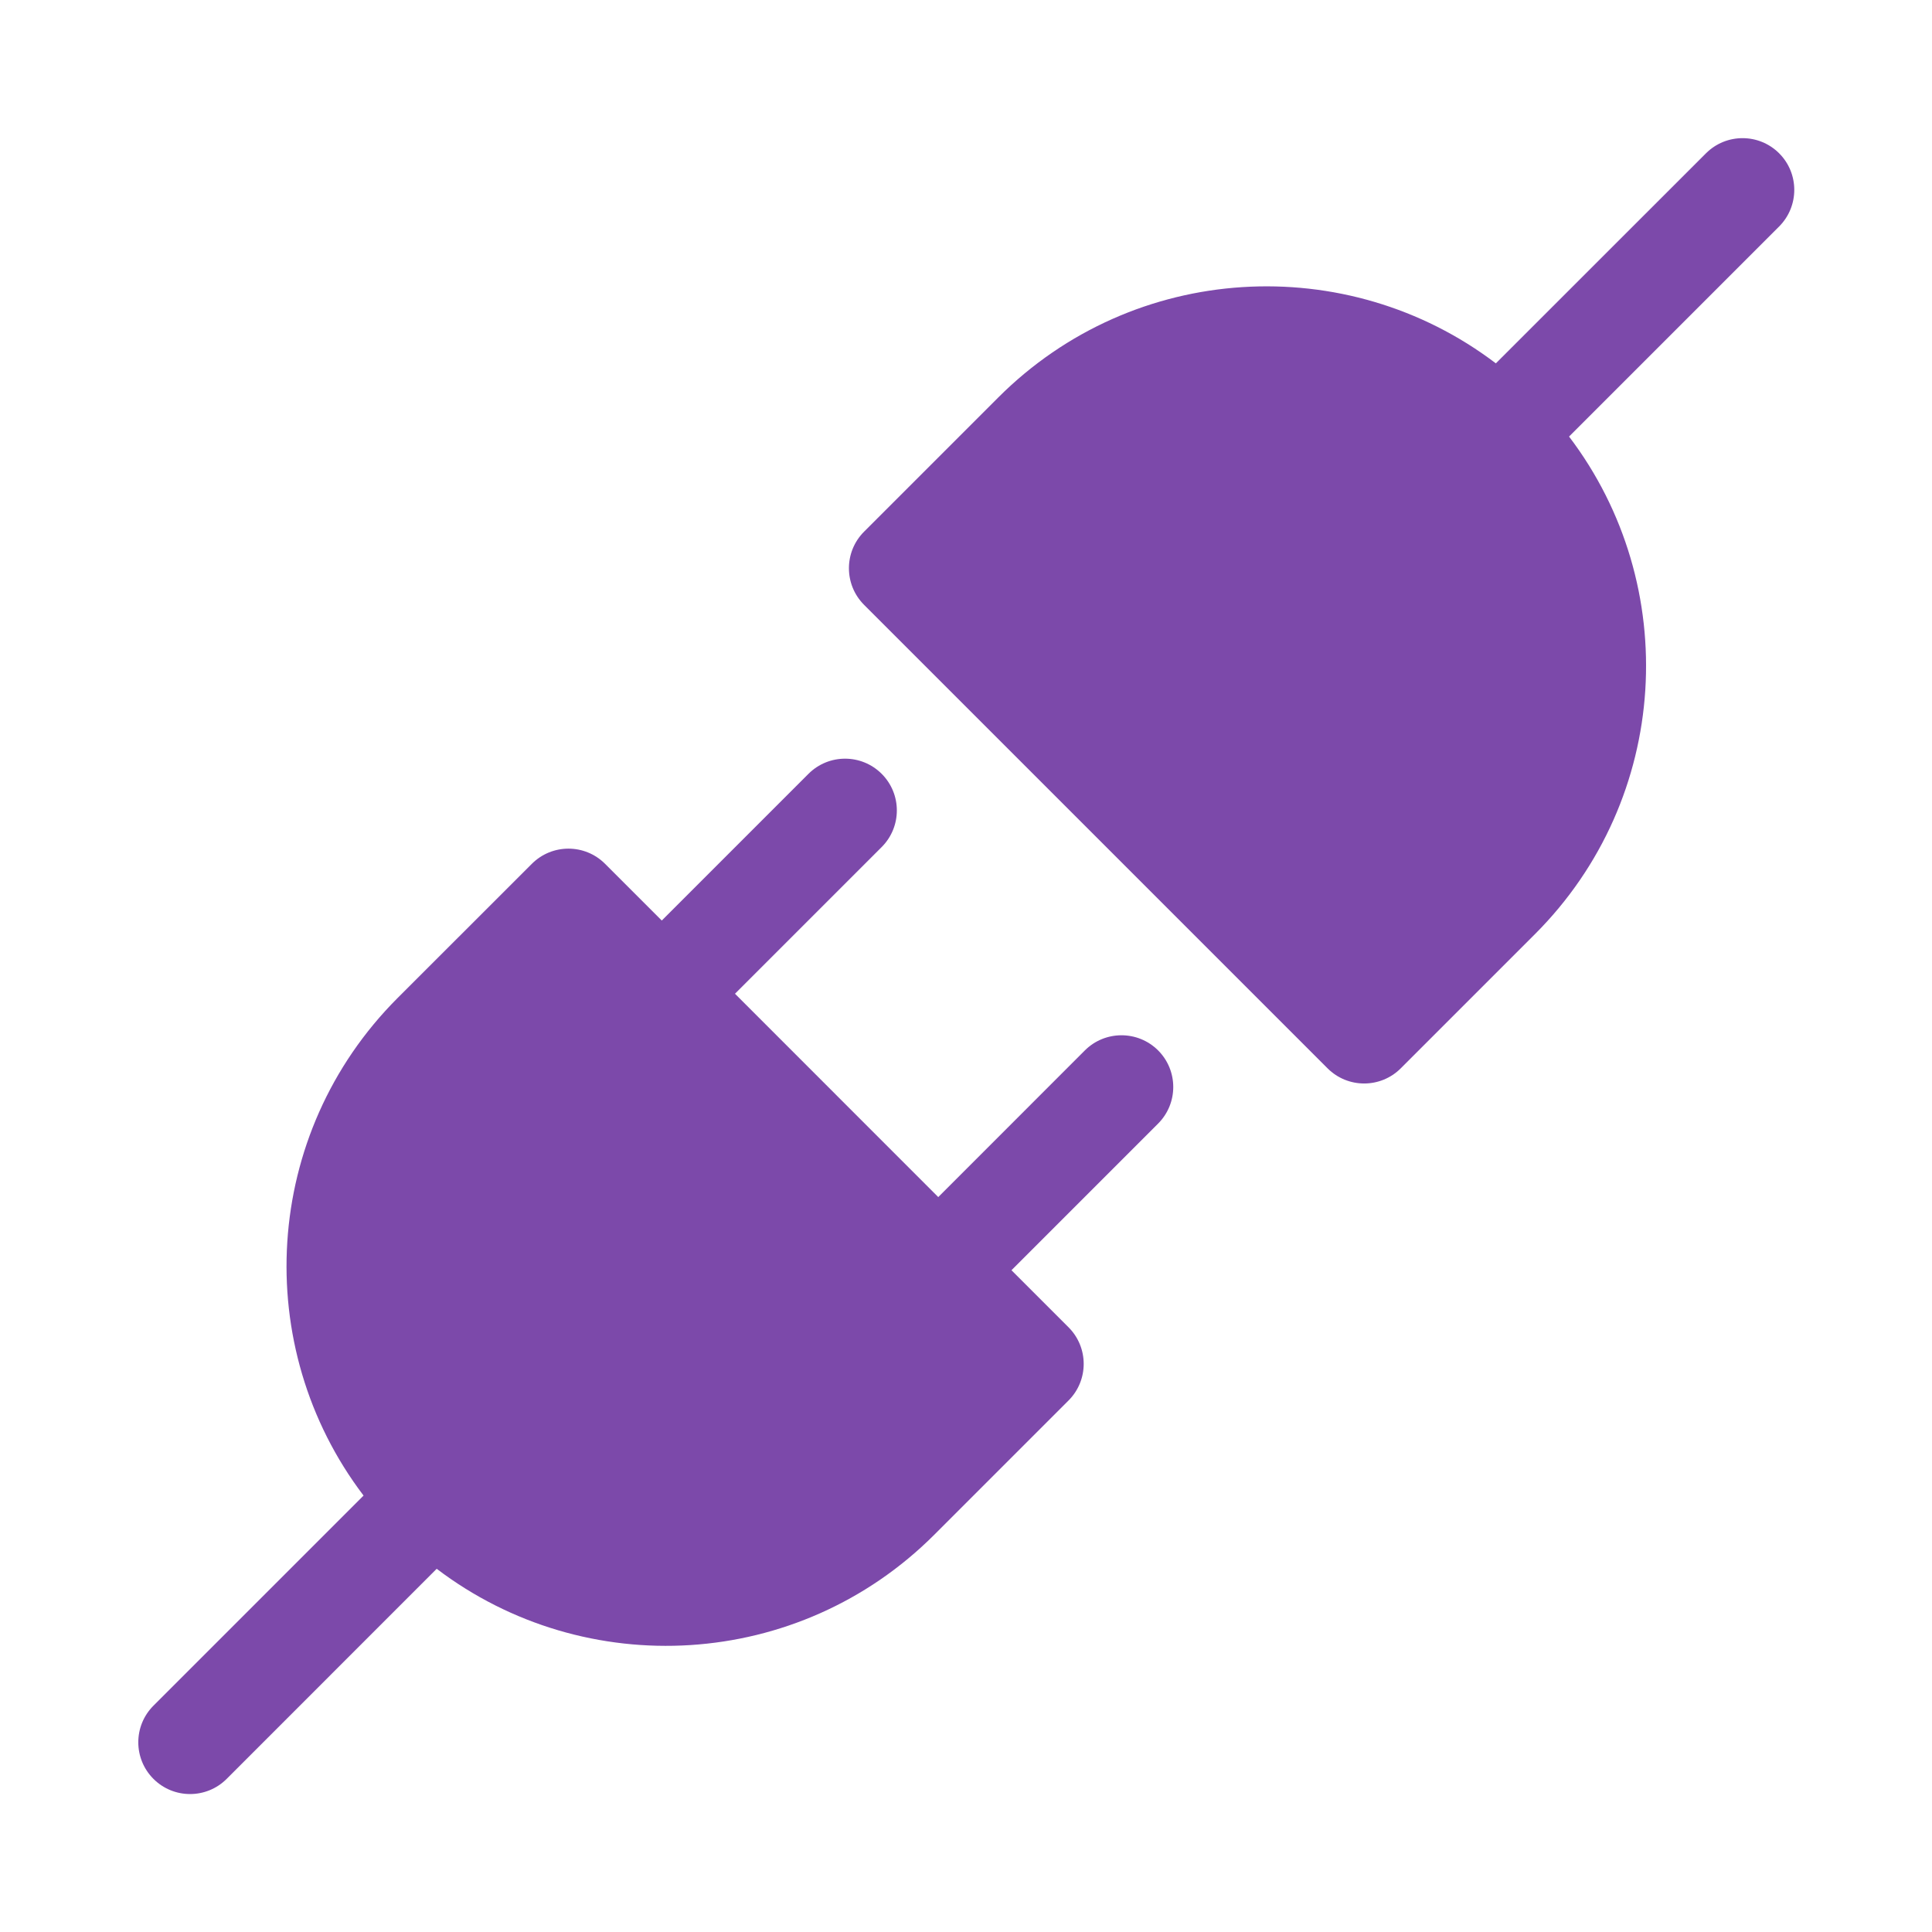
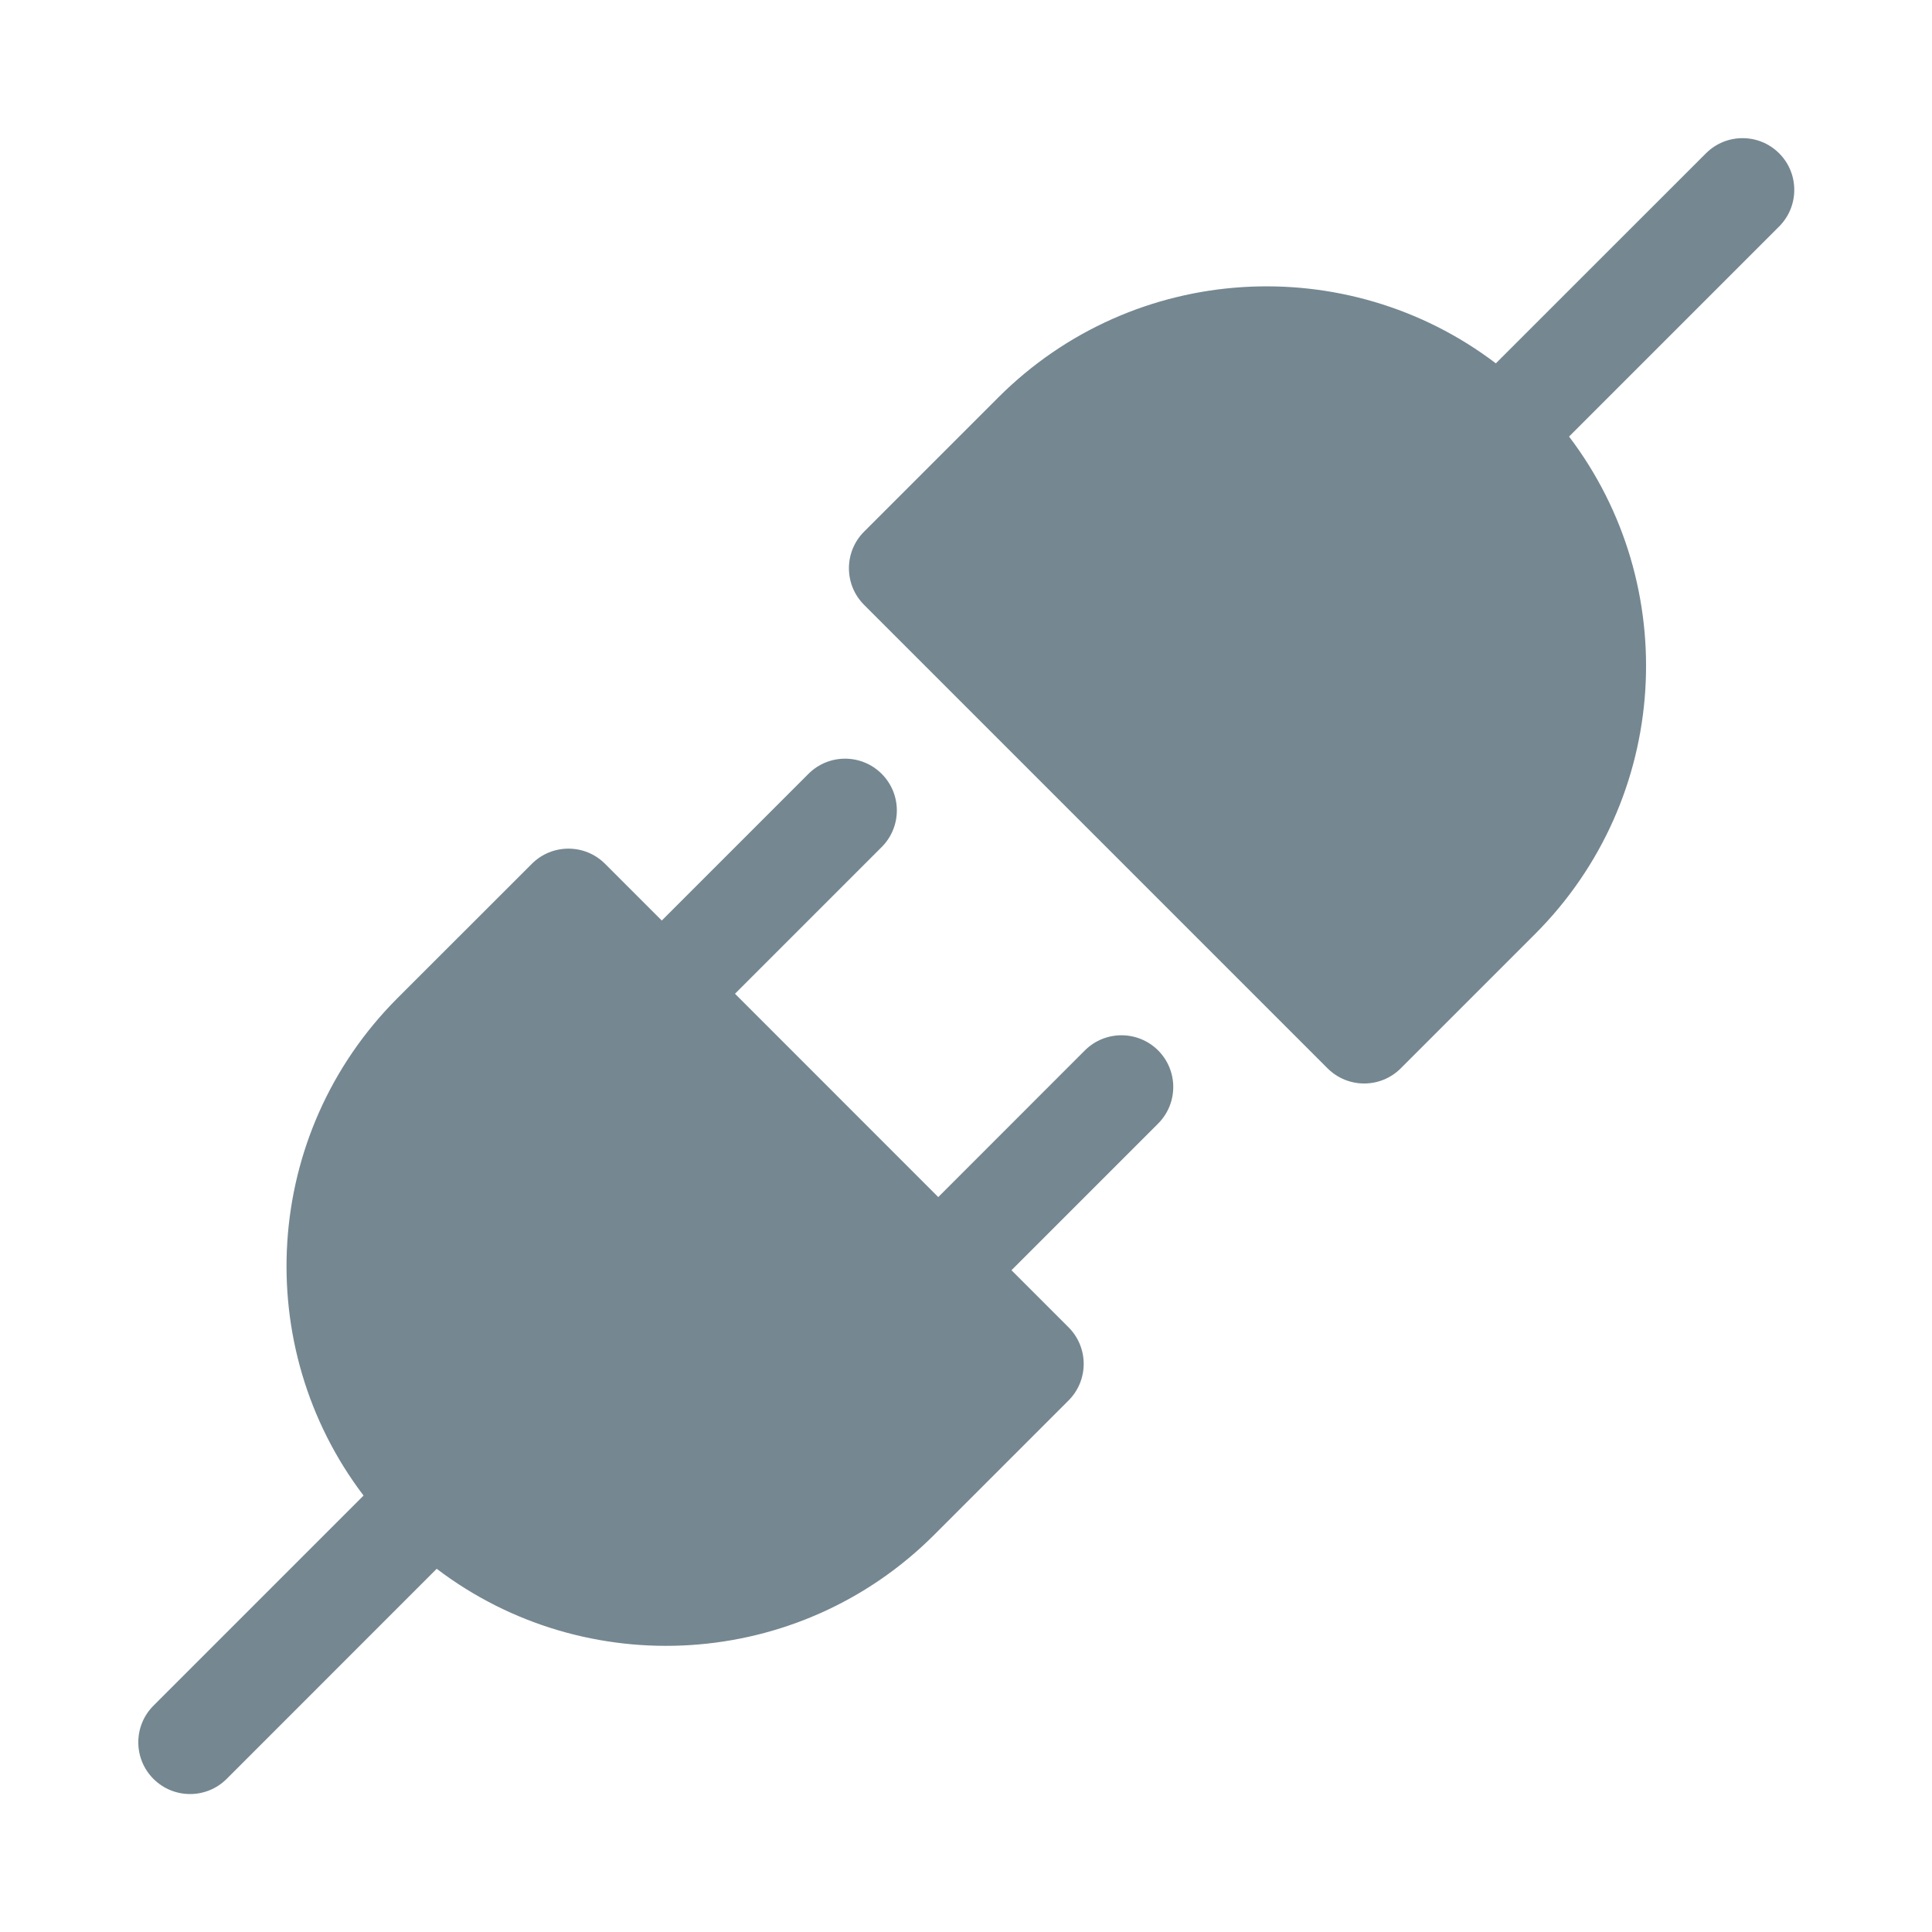
- <svg width="24px" height="24px" viewBox="0 0 28 28" fill="#7C49AA">
-   <path d="M22.74 6.327C24.378 8.483 24.213 11.571 22.245 13.539L20.301 15.483C20.008 15.776 19.533 15.776 19.24 15.483L12.523 8.766C12.23 8.473 12.23 7.998 12.523 7.705L14.467 5.761C16.435 3.793 19.524 3.628 21.679 5.266L24.724 2.222C25.017 1.929 25.492 1.929 25.785 2.222C26.077 2.514 26.077 2.989 25.785 3.282L22.74 6.327Z" fill="#7C49AA" />
-   <path d="M12.778 12.276C13.071 11.983 13.071 11.508 12.778 11.215C12.485 10.922 12.01 10.922 11.717 11.215L9.591 13.341L8.769 12.519C8.476 12.226 8.001 12.226 7.708 12.519L5.763 14.463C3.795 16.431 3.631 19.52 5.269 21.675L2.224 24.72C1.931 25.013 1.931 25.488 2.224 25.781C2.517 26.074 2.992 26.074 3.285 25.781L6.329 22.736C8.485 24.375 11.573 24.21 13.541 22.242L15.486 20.297C15.779 20.004 15.779 19.529 15.486 19.236L14.659 18.409L16.784 16.284C17.077 15.991 17.077 15.516 16.784 15.223C16.491 14.931 16.016 14.931 15.723 15.223L13.598 17.349L10.652 14.402L12.778 12.276Z" fill="#7C49AA" />
+ <svg width="24px" height="24px" viewBox="0 0 28 28" fill="#758791">
+   <path d="M22.74 6.327C24.378 8.483 24.213 11.571 22.245 13.539L20.301 15.483C20.008 15.776 19.533 15.776 19.24 15.483L12.523 8.766C12.23 8.473 12.23 7.998 12.523 7.705L14.467 5.761C16.435 3.793 19.524 3.628 21.679 5.266L24.724 2.222C25.017 1.929 25.492 1.929 25.785 2.222C26.077 2.514 26.077 2.989 25.785 3.282L22.74 6.327Z" fill="#758791" />
+   <path d="M12.778 12.276C13.071 11.983 13.071 11.508 12.778 11.215C12.485 10.922 12.01 10.922 11.717 11.215L9.591 13.341L8.769 12.519C8.476 12.226 8.001 12.226 7.708 12.519L5.763 14.463C3.795 16.431 3.631 19.52 5.269 21.675L2.224 24.72C1.931 25.013 1.931 25.488 2.224 25.781C2.517 26.074 2.992 26.074 3.285 25.781L6.329 22.736C8.485 24.375 11.573 24.21 13.541 22.242L15.486 20.297C15.779 20.004 15.779 19.529 15.486 19.236L14.659 18.409L16.784 16.284C17.077 15.991 17.077 15.516 16.784 15.223C16.491 14.931 16.016 14.931 15.723 15.223L13.598 17.349L10.652 14.402L12.778 12.276Z" fill="#758791" />
</svg>
